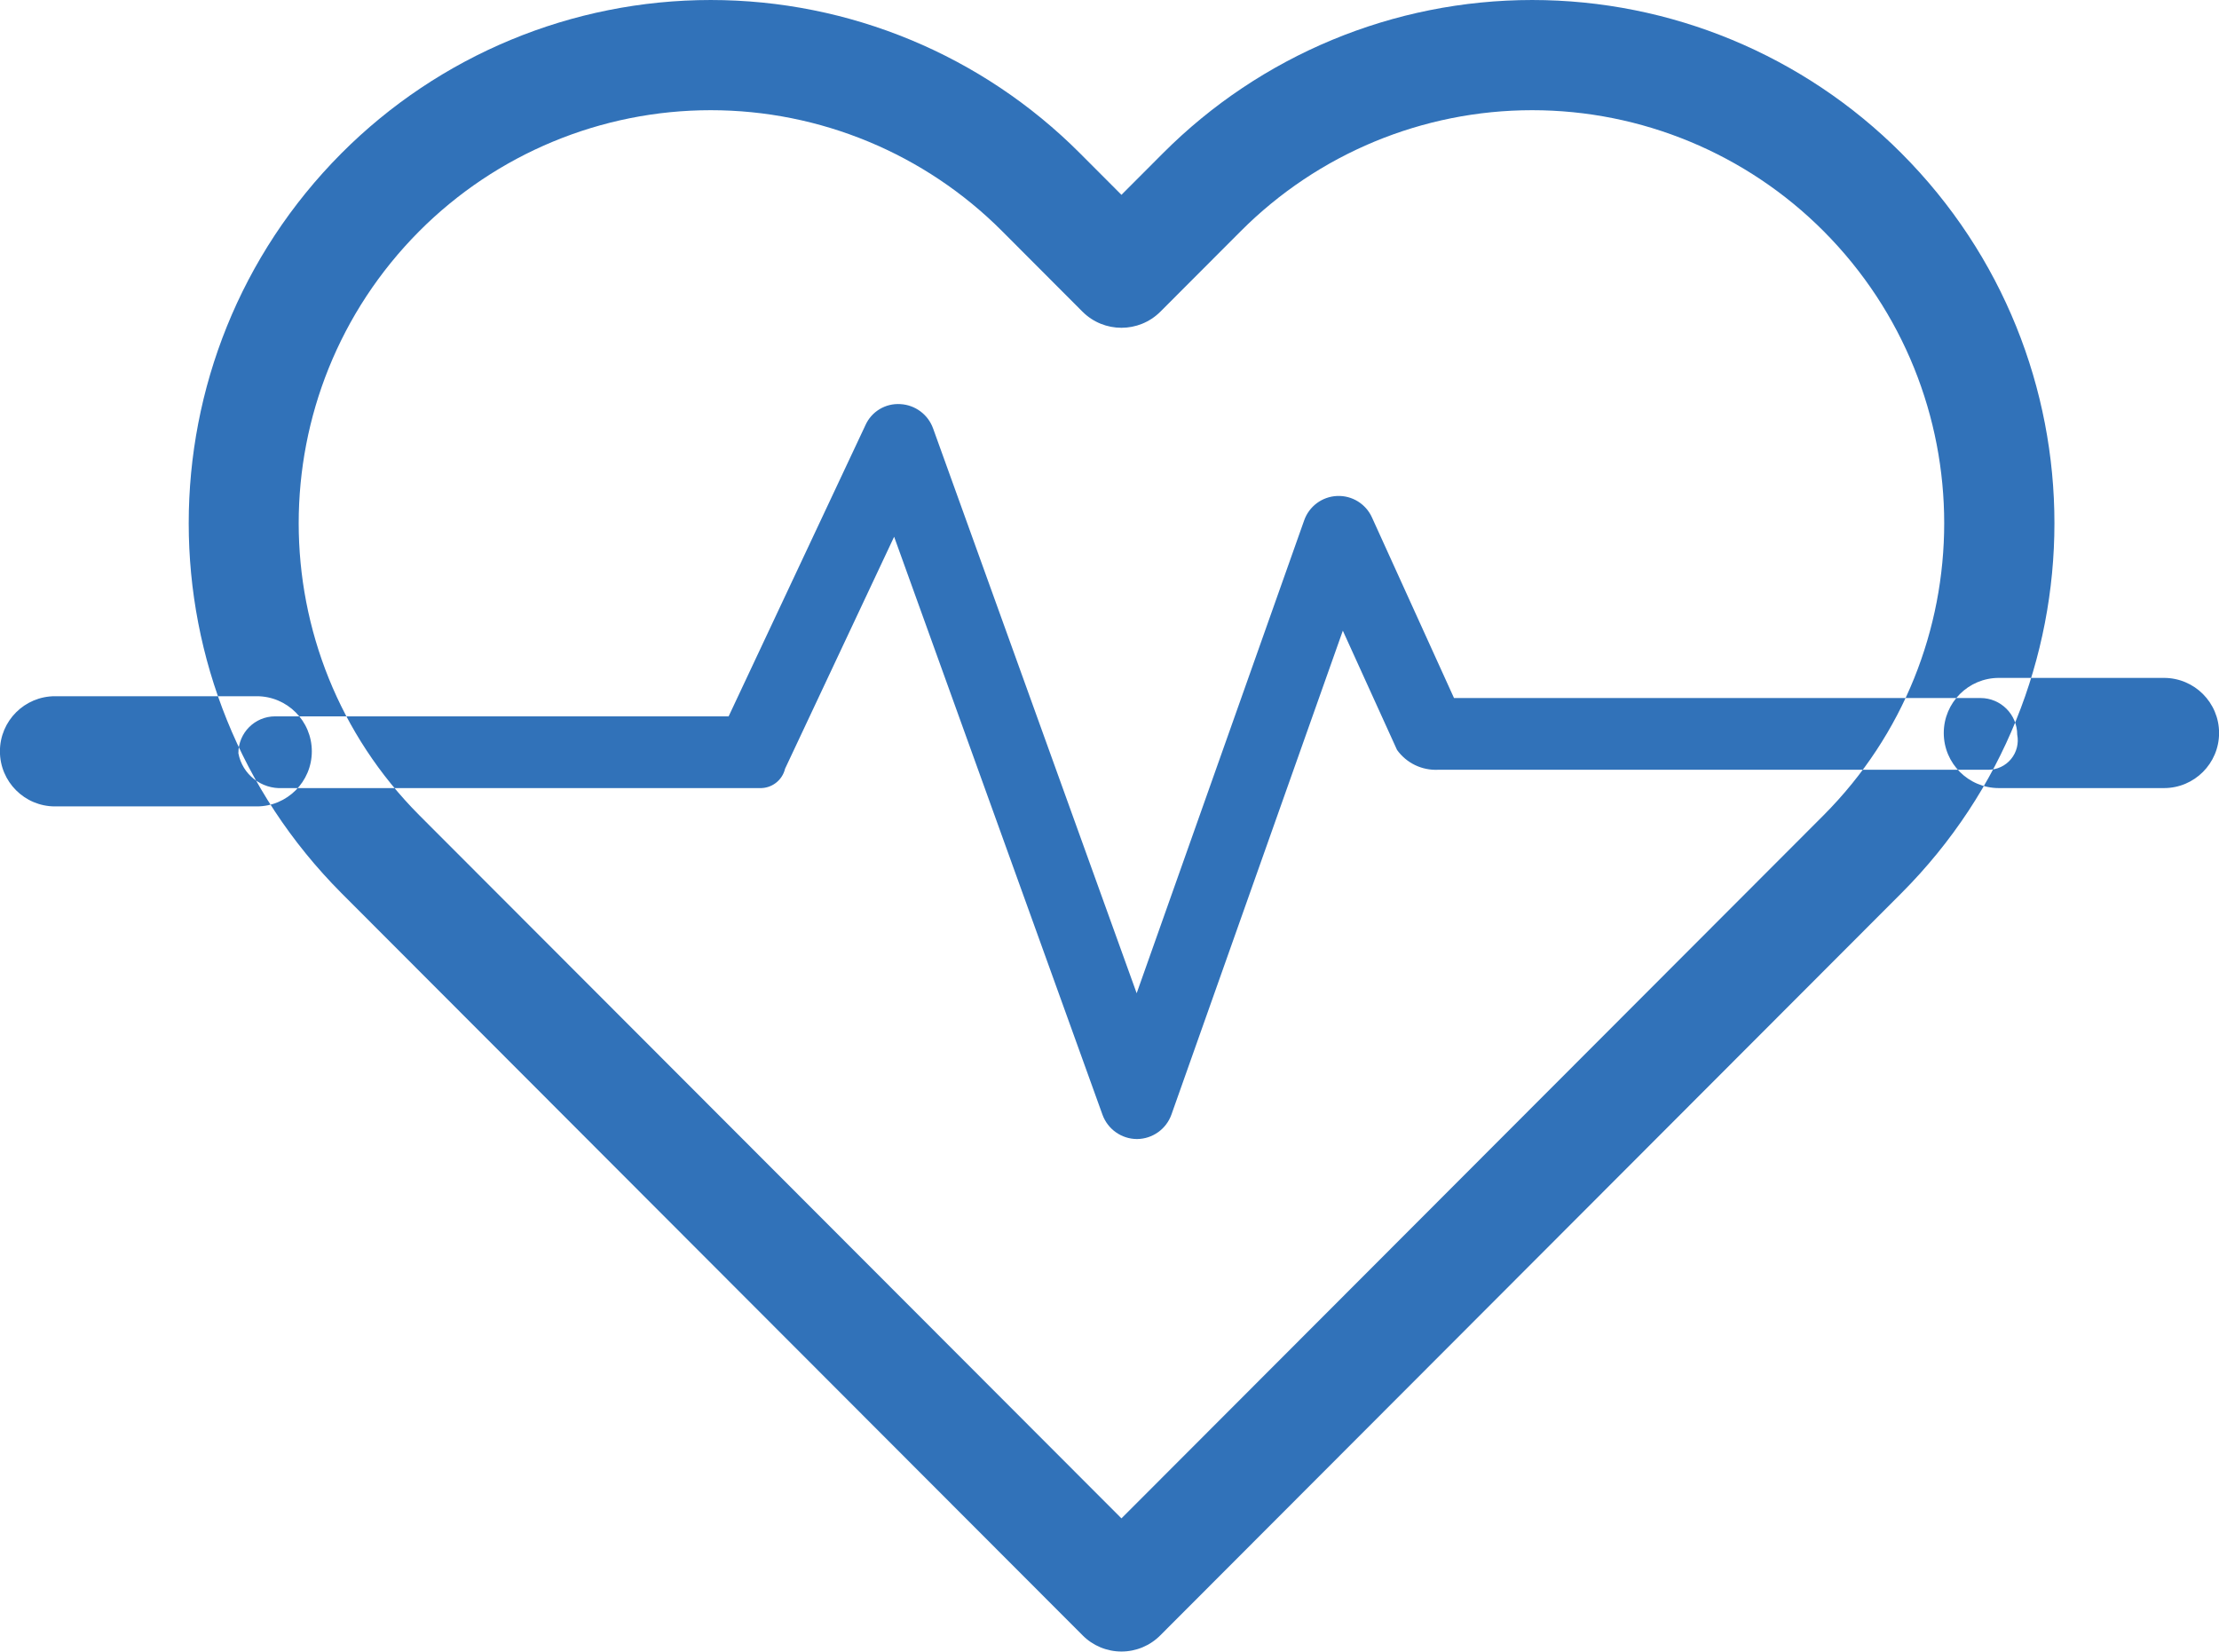
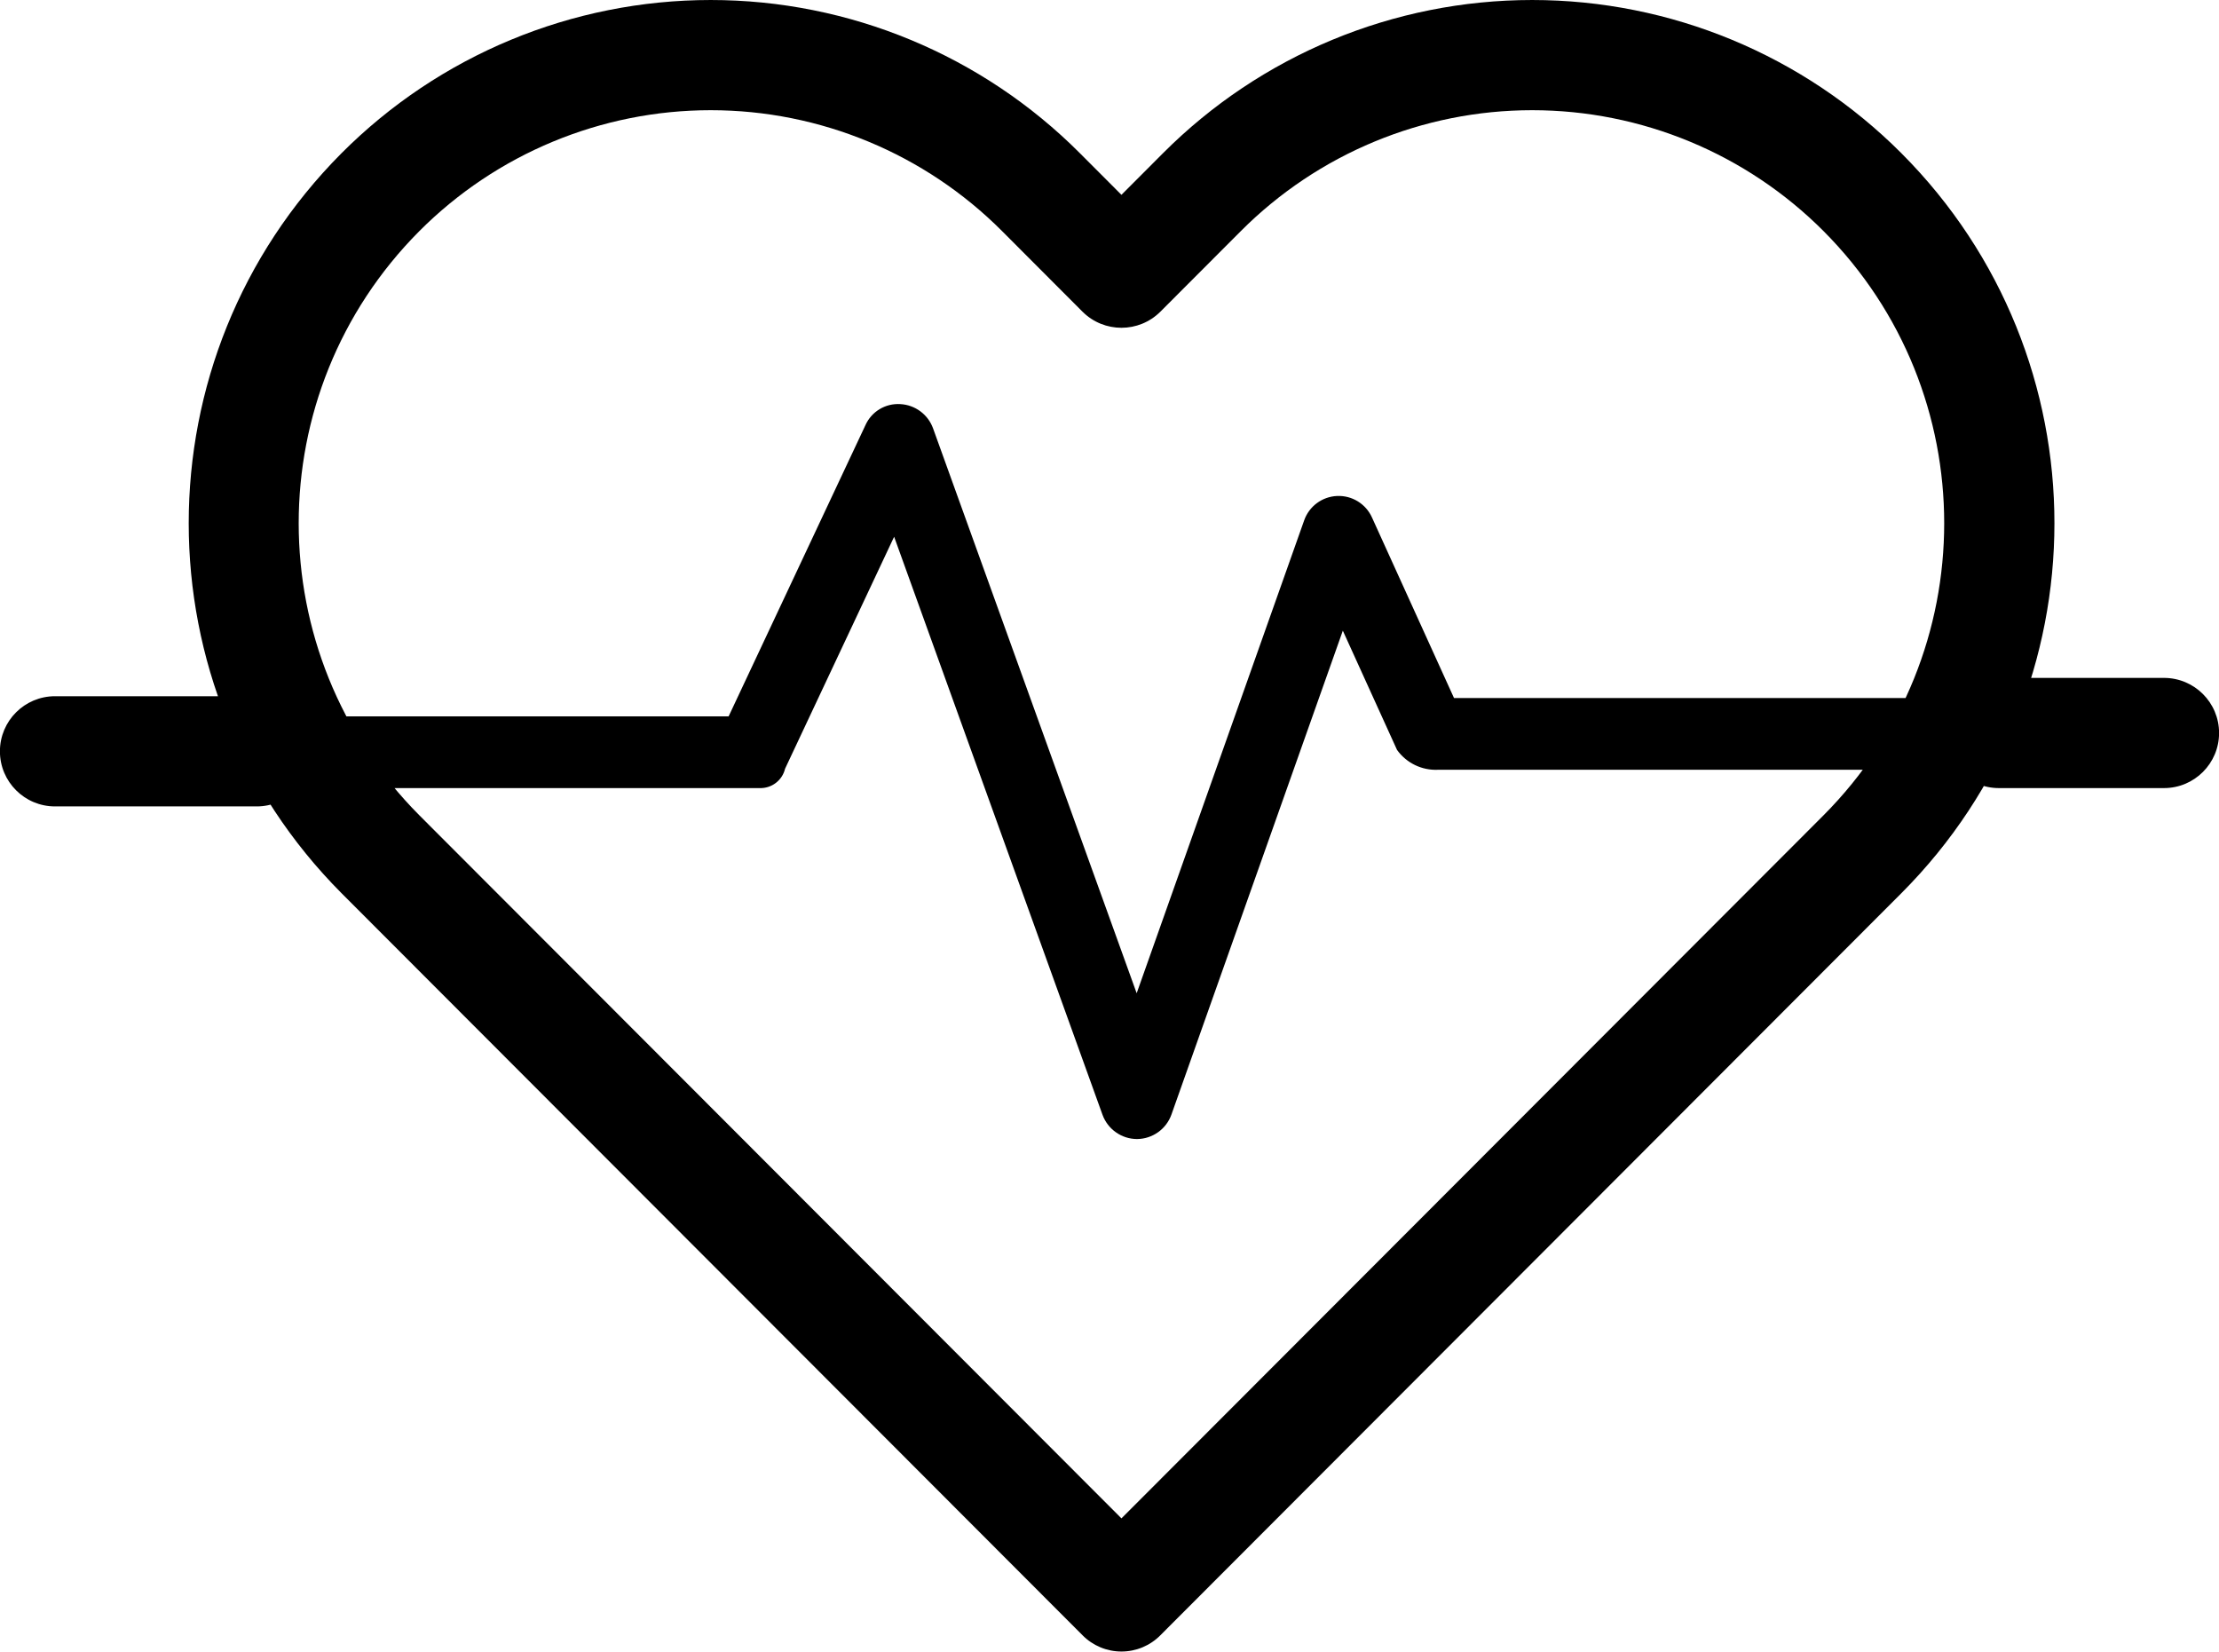
<svg xmlns="http://www.w3.org/2000/svg" width="86" height="64" viewBox="0 0 86 64">
-   <defs>
-     <style>
-       .cls-1 {
-         fill: #3172b9;
-         fill-rule: evenodd;
-       }
-     </style>
-   </defs>
-   <path id="icon" class="cls-1" d="M648.693,1087.94a20.211,20.211,0,0,0-28.623,0l-1.607,1.61-1.607-1.61a20.211,20.211,0,0,0-28.623,0,20.318,20.318,0,0,0,0,28.67l28.722,28.76a2.121,2.121,0,0,0,3.017,0l28.721-28.76A20.294,20.294,0,0,0,648.693,1087.94Zm-3.015,25.65-27.215,27.25-27.215-27.25a16.038,16.038,0,0,1,0-22.63,15.95,15.95,0,0,1,22.593,0l3.114,3.12a2.137,2.137,0,0,0,3.015,0l3.115-3.12a15.95,15.95,0,0,1,22.593,0A16.038,16.038,0,0,1,645.678,1113.59Zm-60.728-4.61h-7.818a2.135,2.135,0,0,0,0,4.27h7.818A2.135,2.135,0,0,0,584.95,1108.98Zm66.809,0.07H631.352l-3.176-6.99a1.417,1.417,0,0,0-2.633.11l-6.49,18.32-7.891-21.89a1.429,1.429,0,0,0-1.27-.94,1.385,1.385,0,0,0-1.353.82l-5.3,11.28H585.66a1.425,1.425,0,0,0-1.421,1.43,1.655,1.655,0,0,0,1.721,1.35h18.479a0.978,0.978,0,0,0,.987-0.75l4.227-8.99,8.076,22.4a1.428,1.428,0,0,0,1.337.94h0a1.428,1.428,0,0,0,1.335-.95l6.642-18.75,2.1,4.62a1.846,1.846,0,0,0,1.593.77h21.323a1.141,1.141,0,0,0,1.121-1.36A1.423,1.423,0,0,0,651.759,1109.05Zm7.109-.78h-6.4a2.135,2.135,0,0,0,0,4.27h6.4A2.135,2.135,0,0,0,658.868,1108.27Z" transform="translate(-575 -1082)" />
+   <g>
+     <g>
+       <path id="icon" class="cls-1" d="M648.693,1087.94a20.211,20.211,0,0,0-28.623,0l-1.607,1.61-1.607-1.61a20.211,20.211,0,0,0-28.623,0,20.318,20.318,0,0,0,0,28.67l28.722,28.76a2.121,2.121,0,0,0,3.017,0l28.721-28.76A20.294,20.294,0,0,0,648.693,1087.94Zm-3.015,25.65-27.215,27.25-27.215-27.25a16.038,16.038,0,0,1,0-22.63,15.95,15.95,0,0,1,22.593,0l3.114,3.12a2.137,2.137,0,0,0,3.015,0l3.115-3.12a15.95,15.95,0,0,1,22.593,0A16.038,16.038,0,0,1,645.678,1113.59Zm-60.728-4.61h-7.818a2.135,2.135,0,0,0,0,4.27h7.818A2.135,2.135,0,0,0,584.95,1108.98Zm66.809,0.07H631.352l-3.176-6.99a1.417,1.417,0,0,0-2.633.11l-6.49,18.32-7.891-21.89a1.429,1.429,0,0,0-1.27-.94,1.385,1.385,0,0,0-1.353.82l-5.3,11.28H585.66a1.425,1.425,0,0,0-1.421,1.43,1.655,1.655,0,0,0,1.721,1.35h18.479a0.978,0.978,0,0,0,.987-0.75l4.227-8.99,8.076,22.4a1.428,1.428,0,0,0,1.337.94h0a1.428,1.428,0,0,0,1.335-.95l6.642-18.75,2.1,4.62a1.846,1.846,0,0,0,1.593.77h21.323a1.141,1.141,0,0,0,1.121-1.36A1.423,1.423,0,0,0,651.759,1109.05Zm7.109-.78h-6.4a2.135,2.135,0,0,0,0,4.27h6.4A2.135,2.135,0,0,0,658.868,1108.27Z" transform="translate(-575 -1082)" />
+     </g>
+   </g>
</svg>
